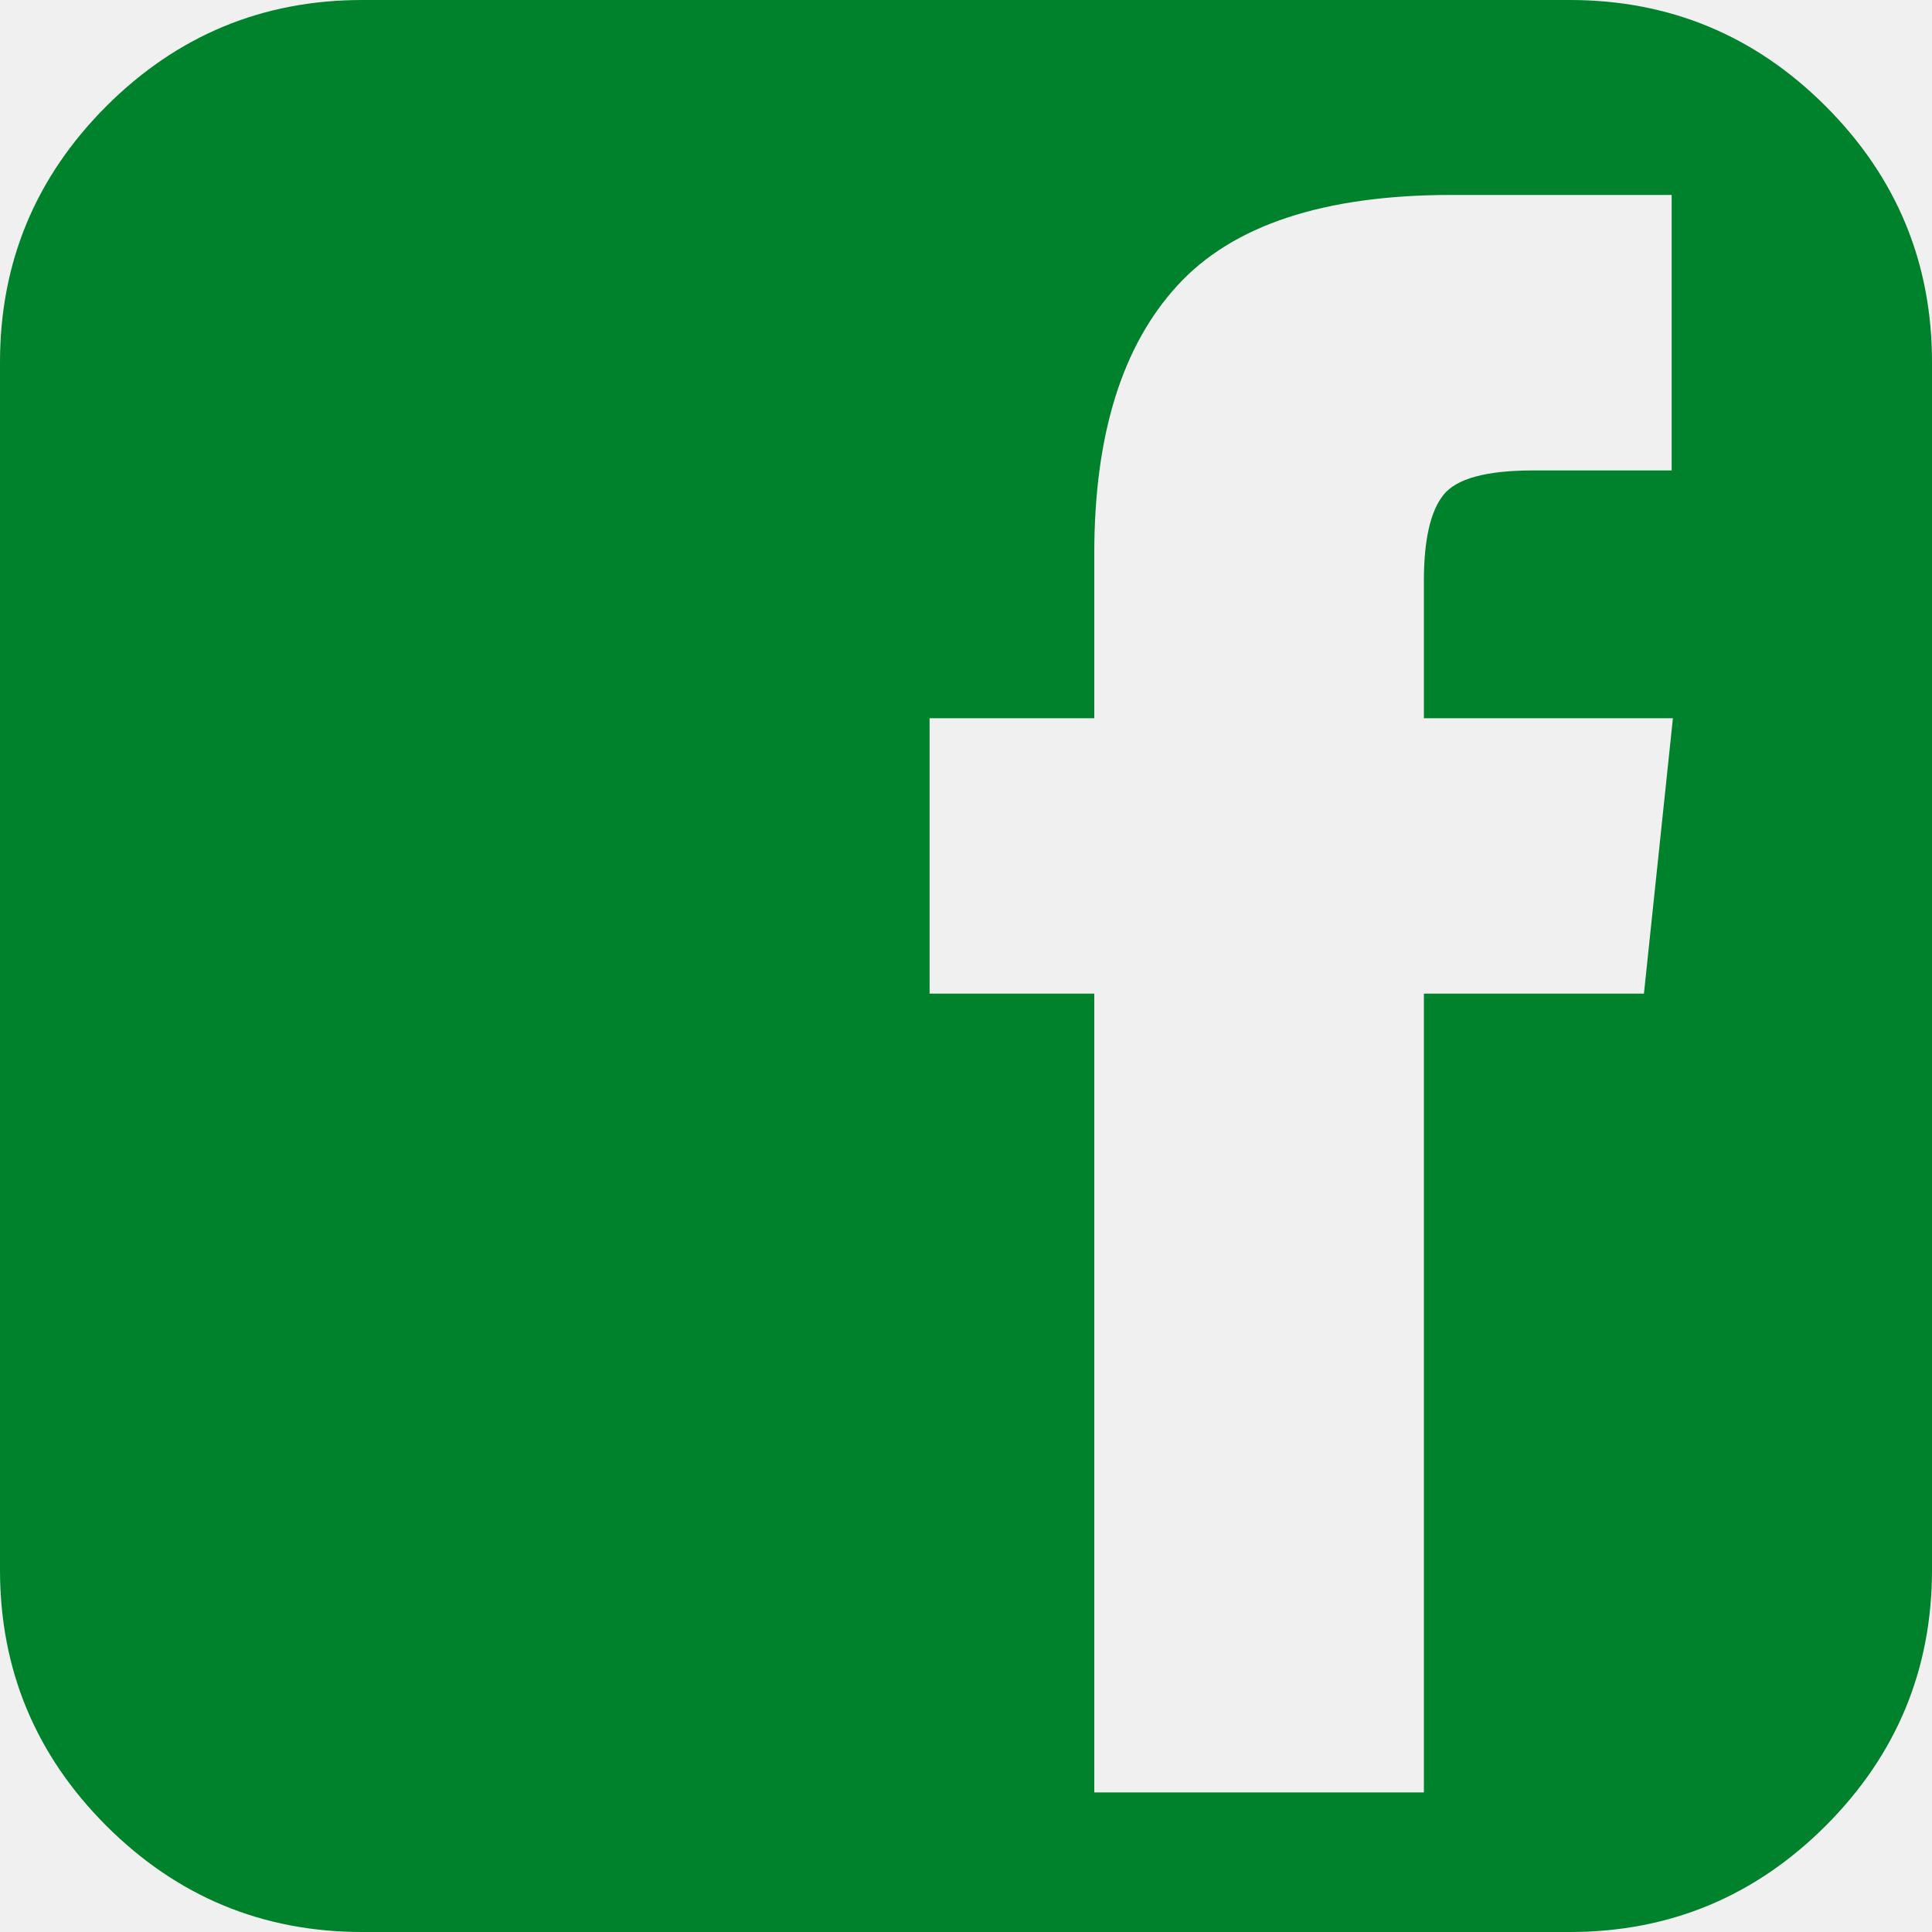
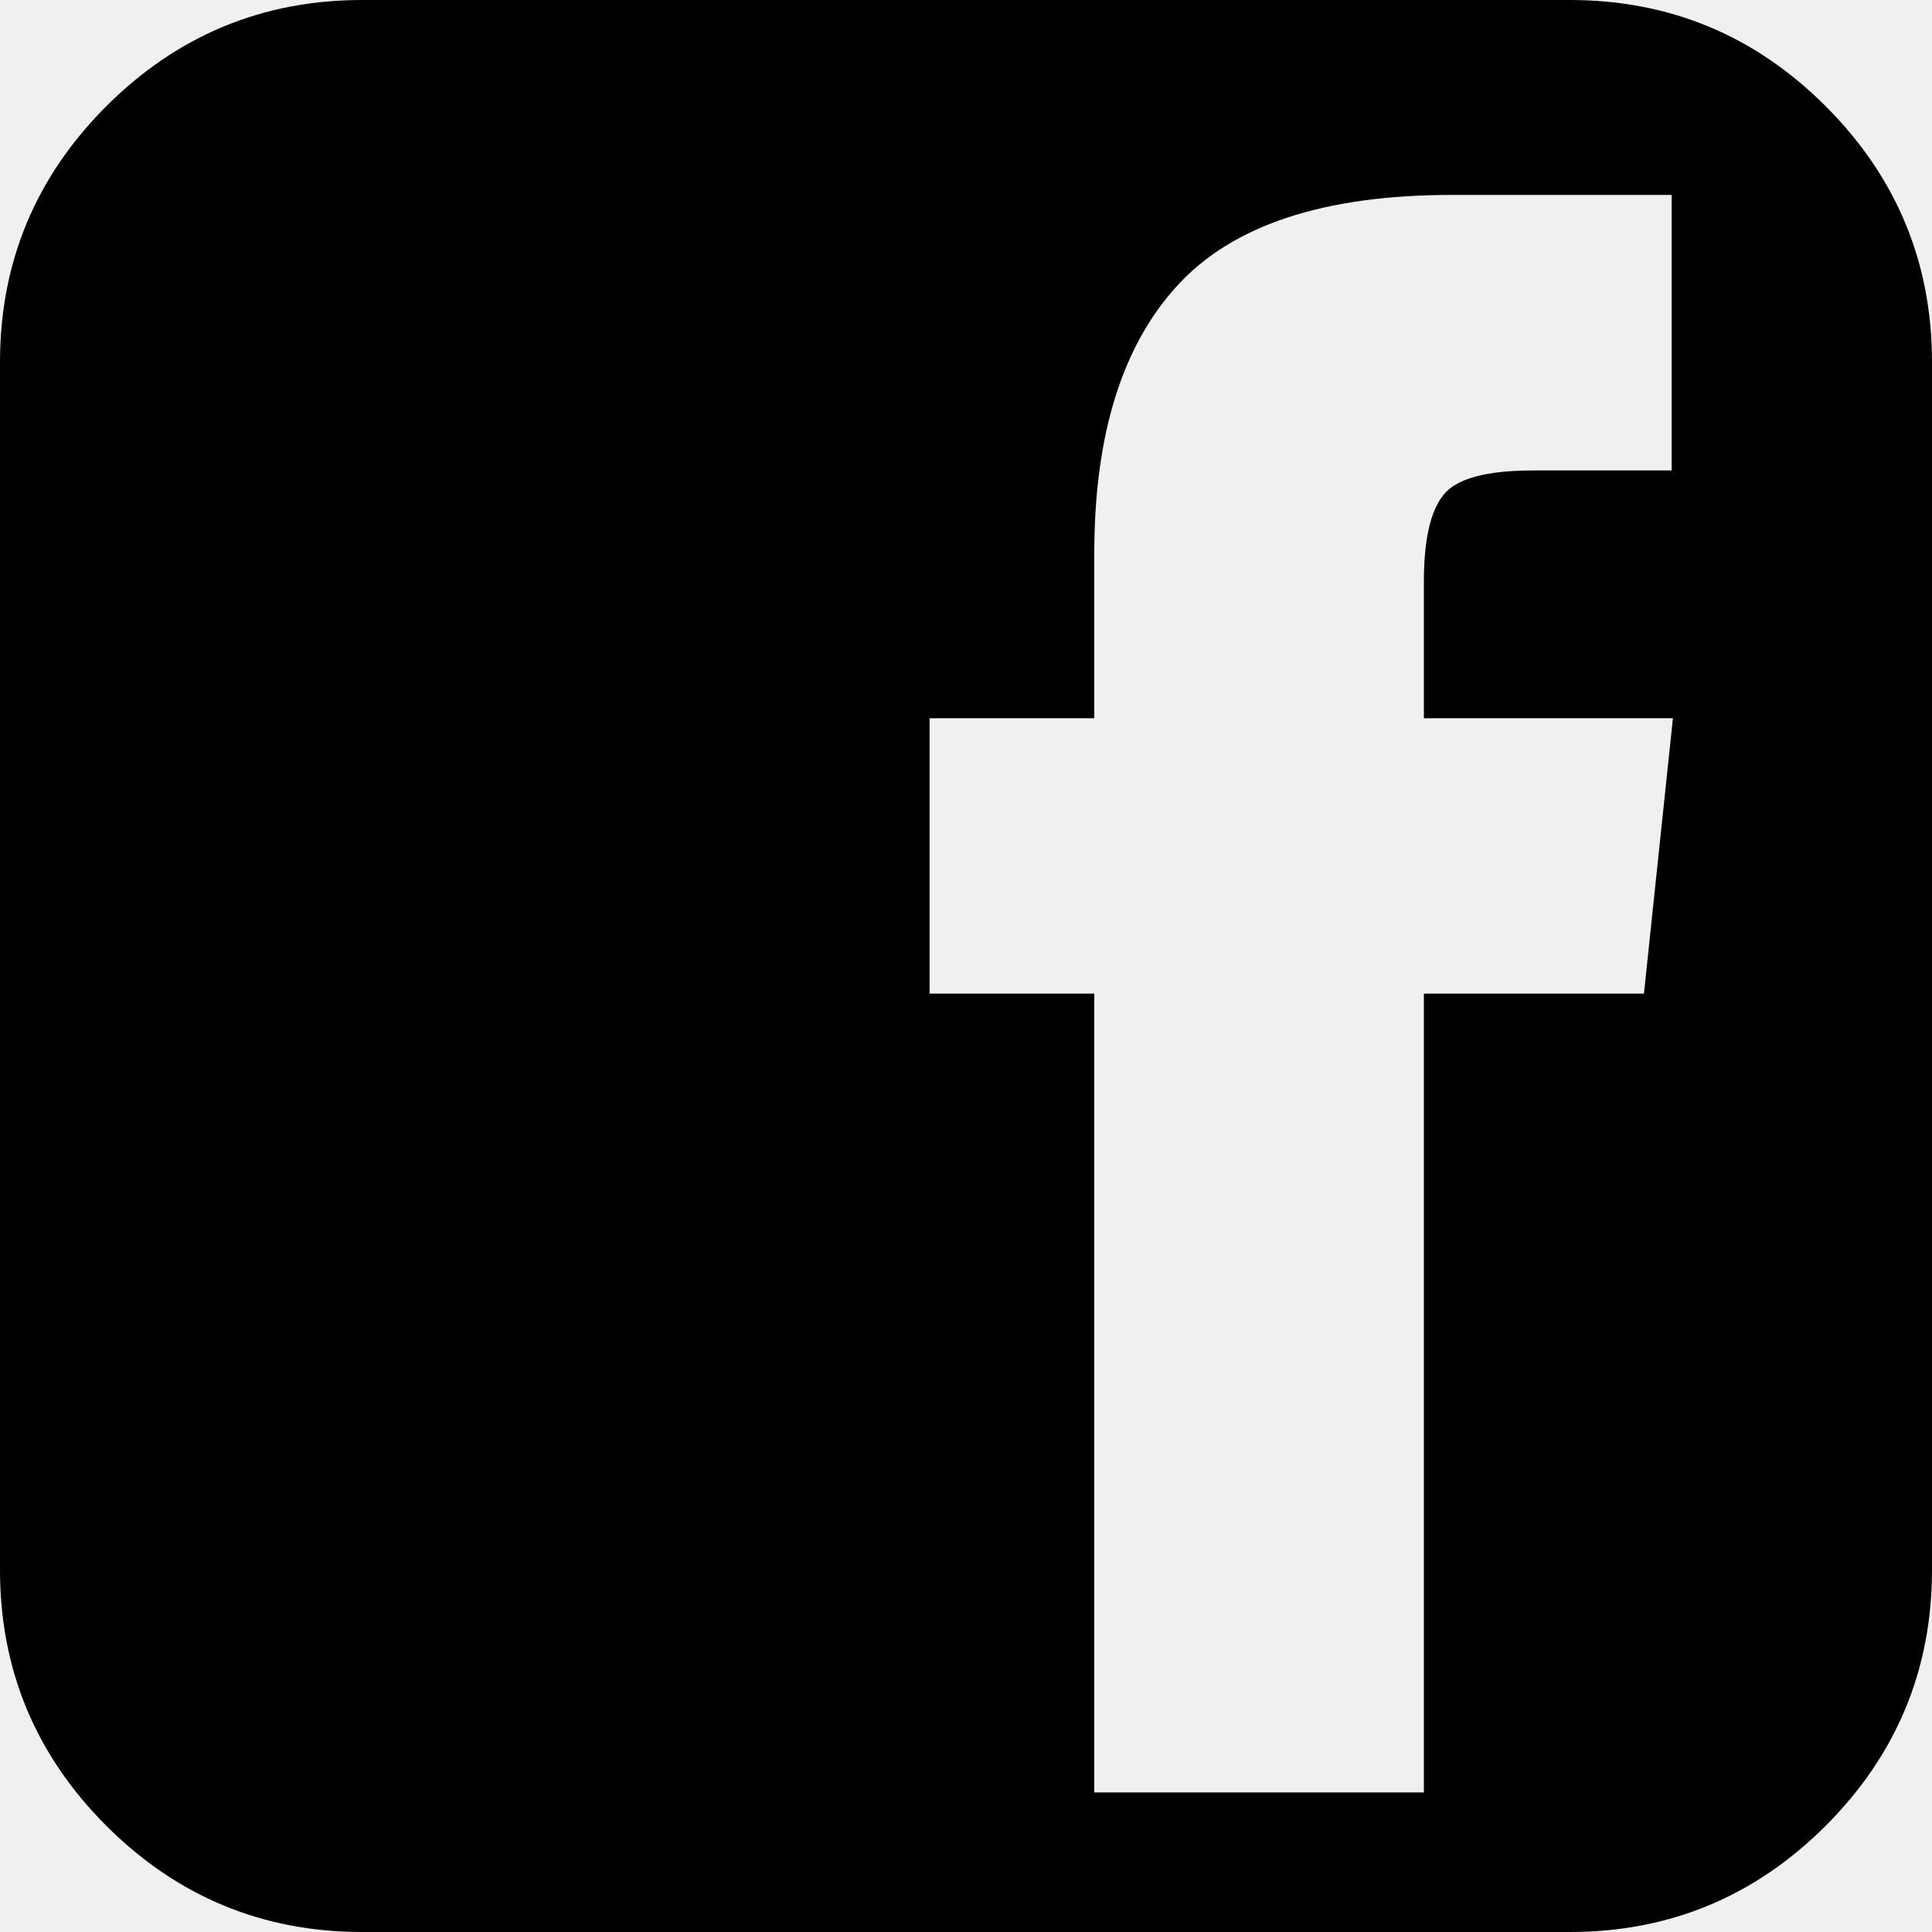
<svg xmlns="http://www.w3.org/2000/svg" width="20" height="20" viewBox="0 0 20 20" fill="none">
  <g clip-path="url(#clip0_0_777)">
-     <path d="M18.9 1.1C18.167 0.367 17.283 0 16.25 0H3.75C2.717 0 1.834 0.367 1.1 1.1C0.367 1.834 0 2.717 0 3.75V16.25C0 17.283 0.367 18.166 1.1 18.9C1.834 19.633 2.717 20 3.75 20H16.25C17.283 20 18.166 19.633 18.9 18.9C19.633 18.166 20 17.283 20 16.25V3.75C20 2.717 19.633 1.834 18.9 1.1ZM17.018 10.286H14.74V18.555H11.328V10.286H9.623V7.435H11.328V5.729C11.328 4.505 11.615 3.581 12.188 2.956C12.76 2.33 13.707 2.018 15.026 2.018H17.305V4.87H15.873C15.386 4.87 15.076 4.954 14.942 5.124C14.807 5.293 14.74 5.59 14.74 6.016V7.435H17.318L17.018 10.286Z" fill="#00822C" />
+     <path d="M18.9 1.1C18.167 0.367 17.283 0 16.25 0H3.75C2.717 0 1.834 0.367 1.1 1.1C0.367 1.834 0 2.717 0 3.75V16.25C0 17.283 0.367 18.166 1.1 18.9C1.834 19.633 2.717 20 3.75 20H16.25C17.283 20 18.166 19.633 18.9 18.9C19.633 18.166 20 17.283 20 16.25V3.75C20 2.717 19.633 1.834 18.9 1.1ZM17.018 10.286H14.74V18.555H11.328V10.286H9.623V7.435H11.328V5.729C11.328 4.505 11.615 3.581 12.188 2.956C12.76 2.33 13.707 2.018 15.026 2.018H17.305V4.87H15.873C15.386 4.87 15.076 4.954 14.942 5.124C14.807 5.293 14.74 5.59 14.74 6.016V7.435H17.318L17.018 10.286Z" fill="black" />
  </g>
  <defs>
    <clipPath id="clip0_0_777">
      <rect width="20" height="20" fill="white" />
    </clipPath>
  </defs>
</svg>
